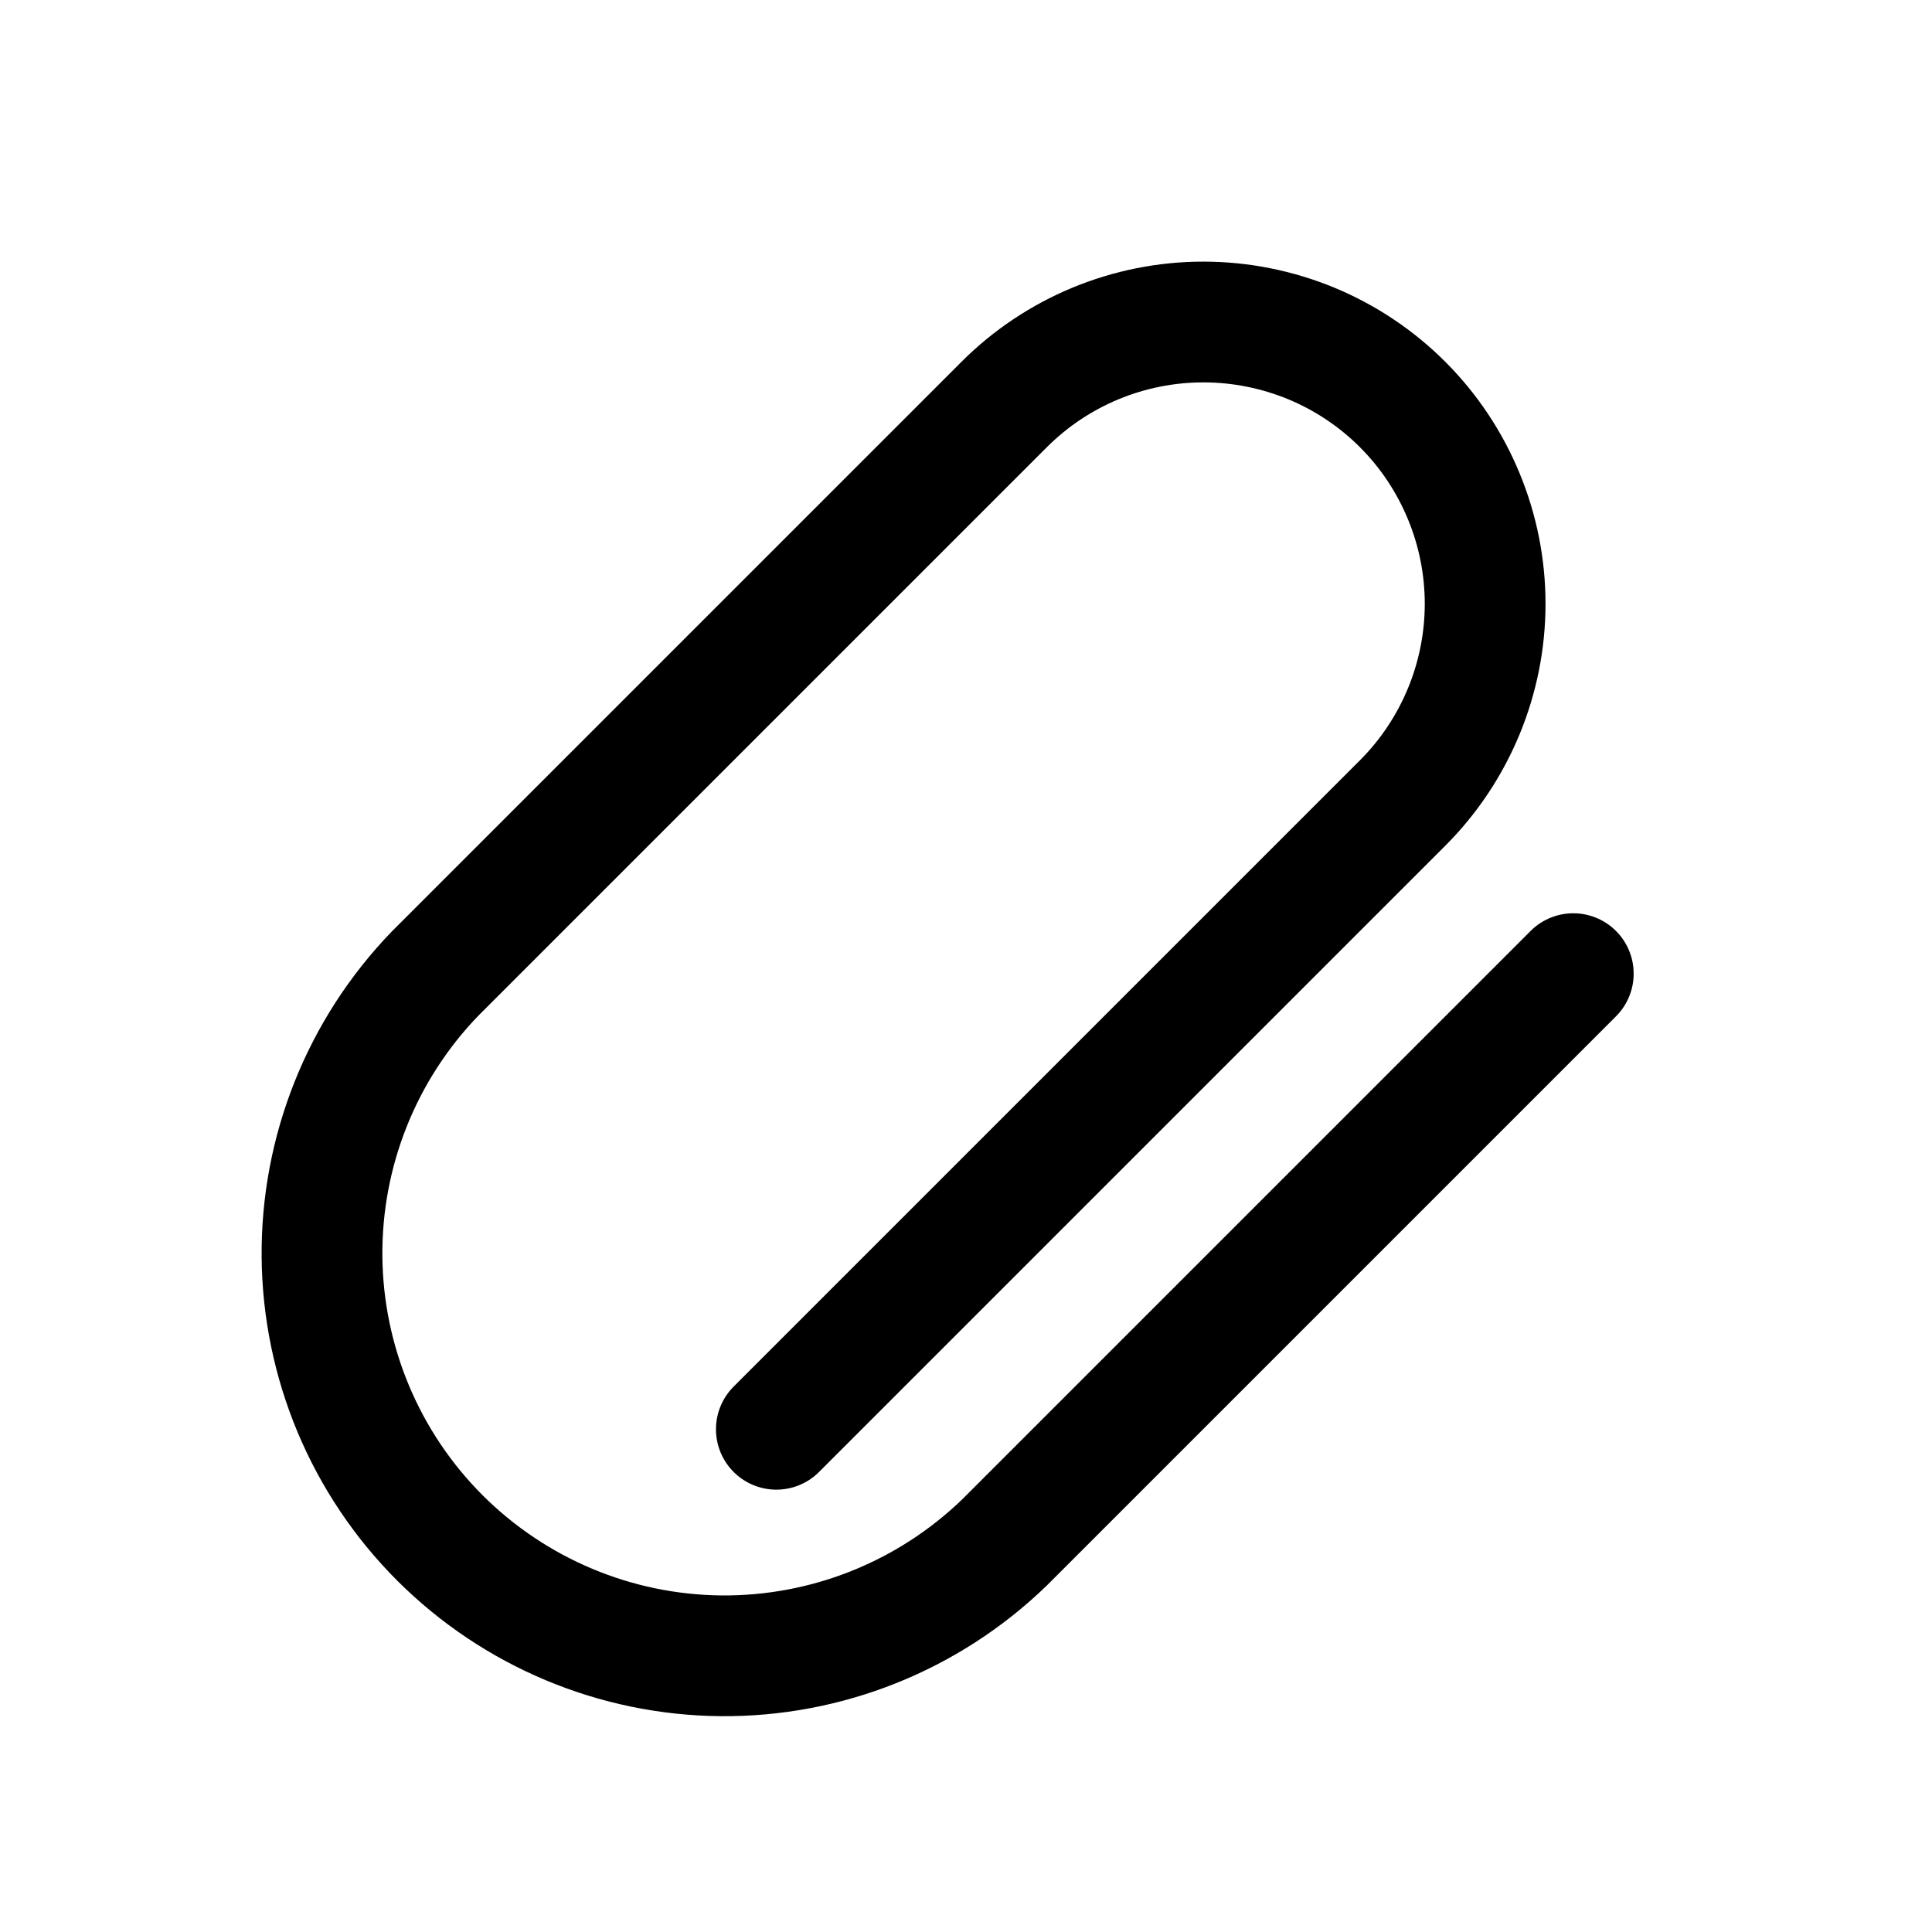
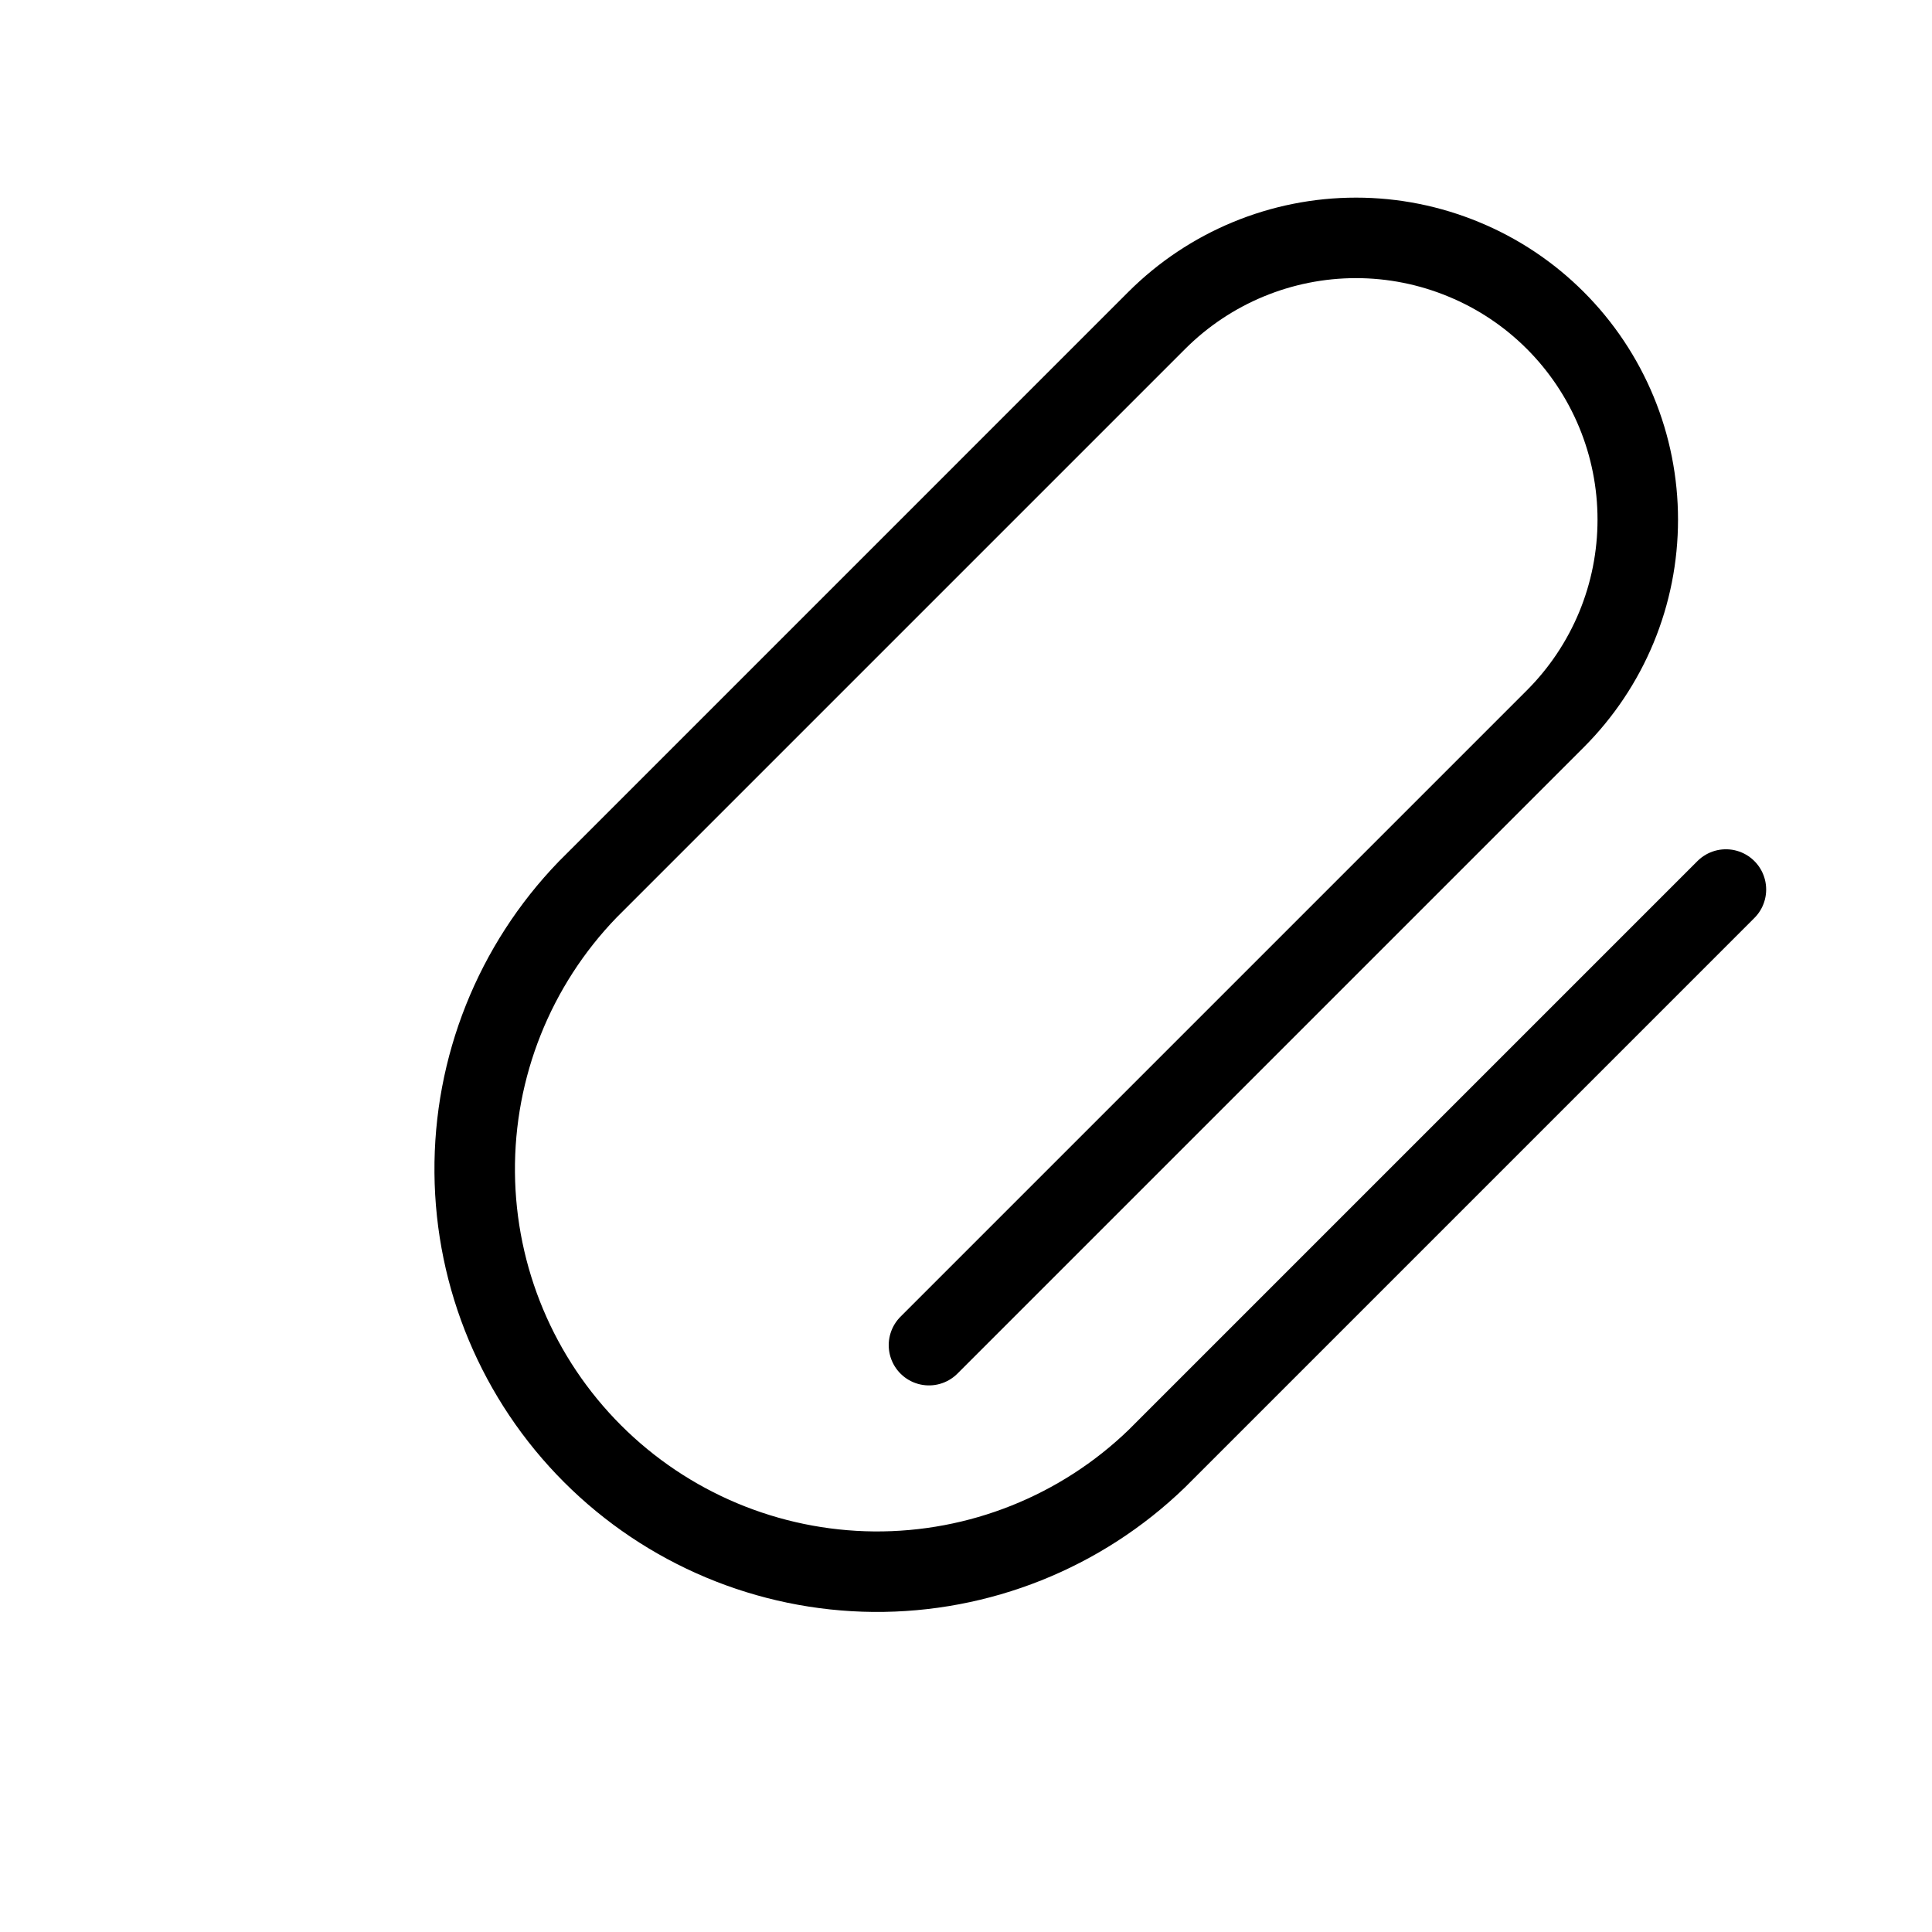
<svg xmlns="http://www.w3.org/2000/svg" width="24" height="24" viewBox="0 0 24 24" fill="none">
-   <path d="M19.544 12.095L12.474 19.165C11.53 20.076 10.268 20.58 8.957 20.569C7.646 20.557 6.392 20.031 5.464 19.104C4.537 18.177 4.012 16.923 4 15.612C3.989 14.301 4.493 13.038 5.404 12.095L12.474 5.025C13.13 4.369 14.02 4 14.949 4C15.408 4 15.863 4.091 16.288 4.266C16.713 4.442 17.099 4.7 17.424 5.025C17.749 5.35 18.006 5.736 18.182 6.161C18.358 6.585 18.449 7.041 18.449 7.5C18.449 7.96 18.358 8.415 18.182 8.84C18.006 9.264 17.749 9.65 17.424 9.975L9.644 17.755" stroke="black" stroke-width="1.5" stroke-linecap="round" stroke-linejoin="round" />
+   <path d="M21.44 11.05L14.37 18.12C13.427 19.031 12.164 19.535 10.853 19.524C9.542 19.512 8.288 18.986 7.361 18.059C6.434 17.132 5.908 15.878 5.897 14.567C5.885 13.256 6.389 11.993 7.3 11.05L14.37 3.98C15.027 3.324 15.917 2.955 16.845 2.955C17.305 2.955 17.76 3.046 18.184 3.222C18.609 3.397 18.995 3.655 19.32 3.98C19.645 4.305 19.903 4.691 20.079 5.116C20.255 5.54 20.345 5.996 20.345 6.455C20.345 6.915 20.255 7.37 20.079 7.795C19.903 8.219 19.645 8.605 19.32 8.93L11.54 16.71" stroke="black" stroke-linecap="round" stroke-linejoin="round" />
</svg>
